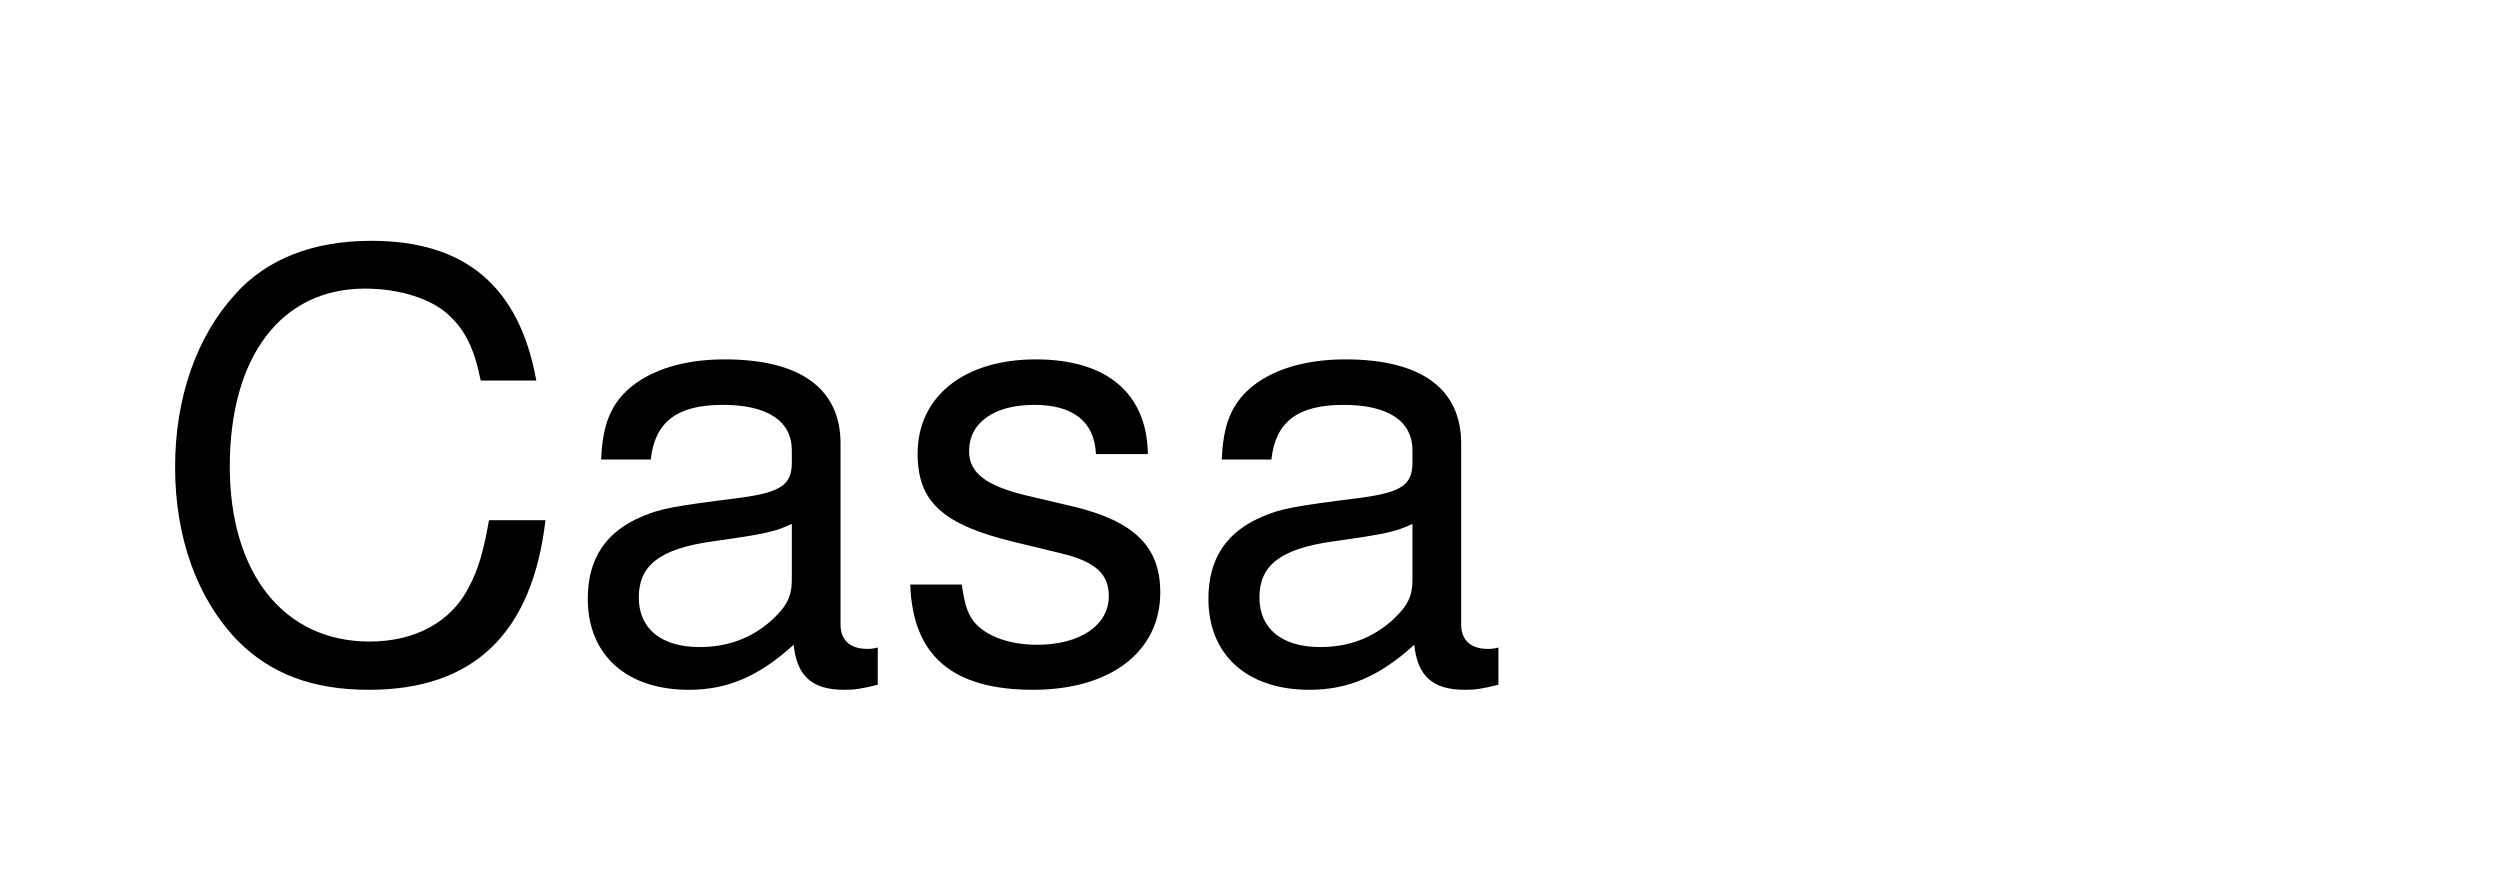
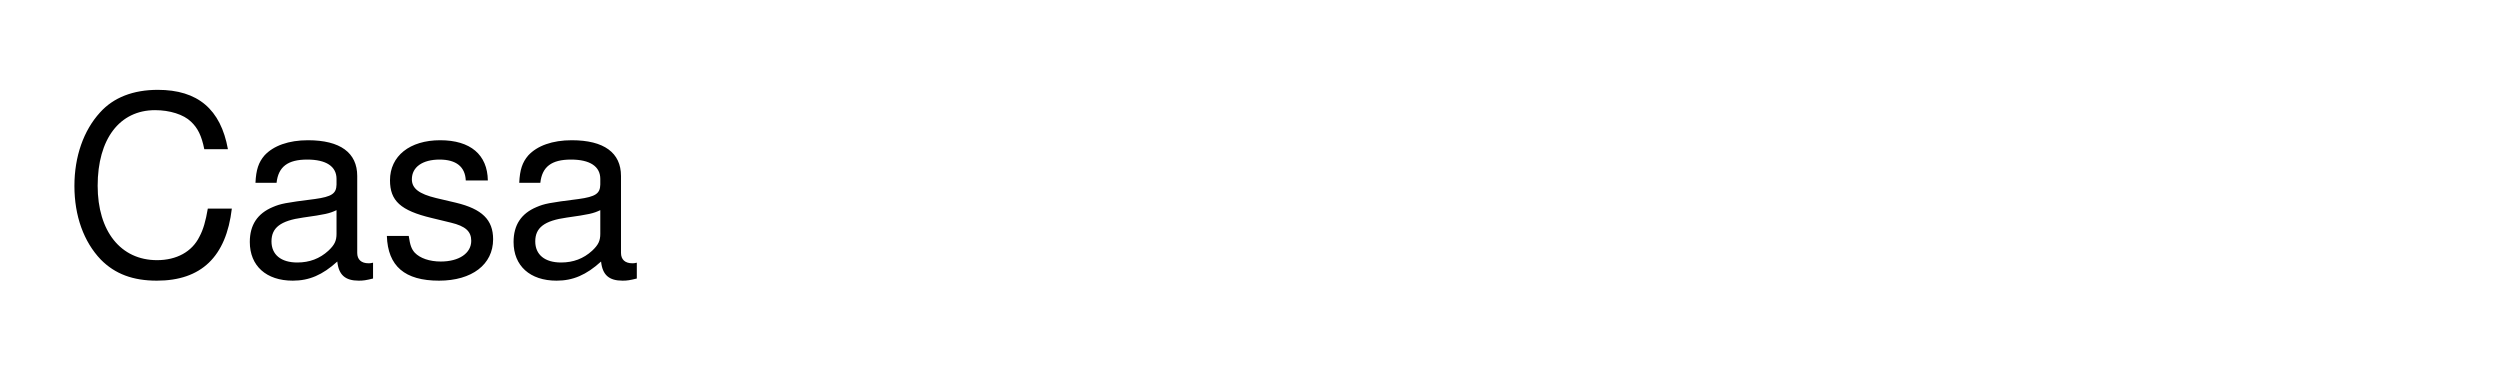
- <svg xmlns="http://www.w3.org/2000/svg" version="1.1" width="85" height="30">
+ <svg xmlns="http://www.w3.org/2000/svg" version="1.1" width="200" height="30">
  <rect width="100%" height="100%" fill="transparent" />
-   <text x="5" y="23" font-family="Helvetica, sans-serif" font-size="20" text-anchor="start" fill="#000000">
+   <text x="5" y="22" font-family="Helvetica, sans-serif" font-size="20" text-anchor="start" fill="#000000">
        Casa
    </text>
</svg>
